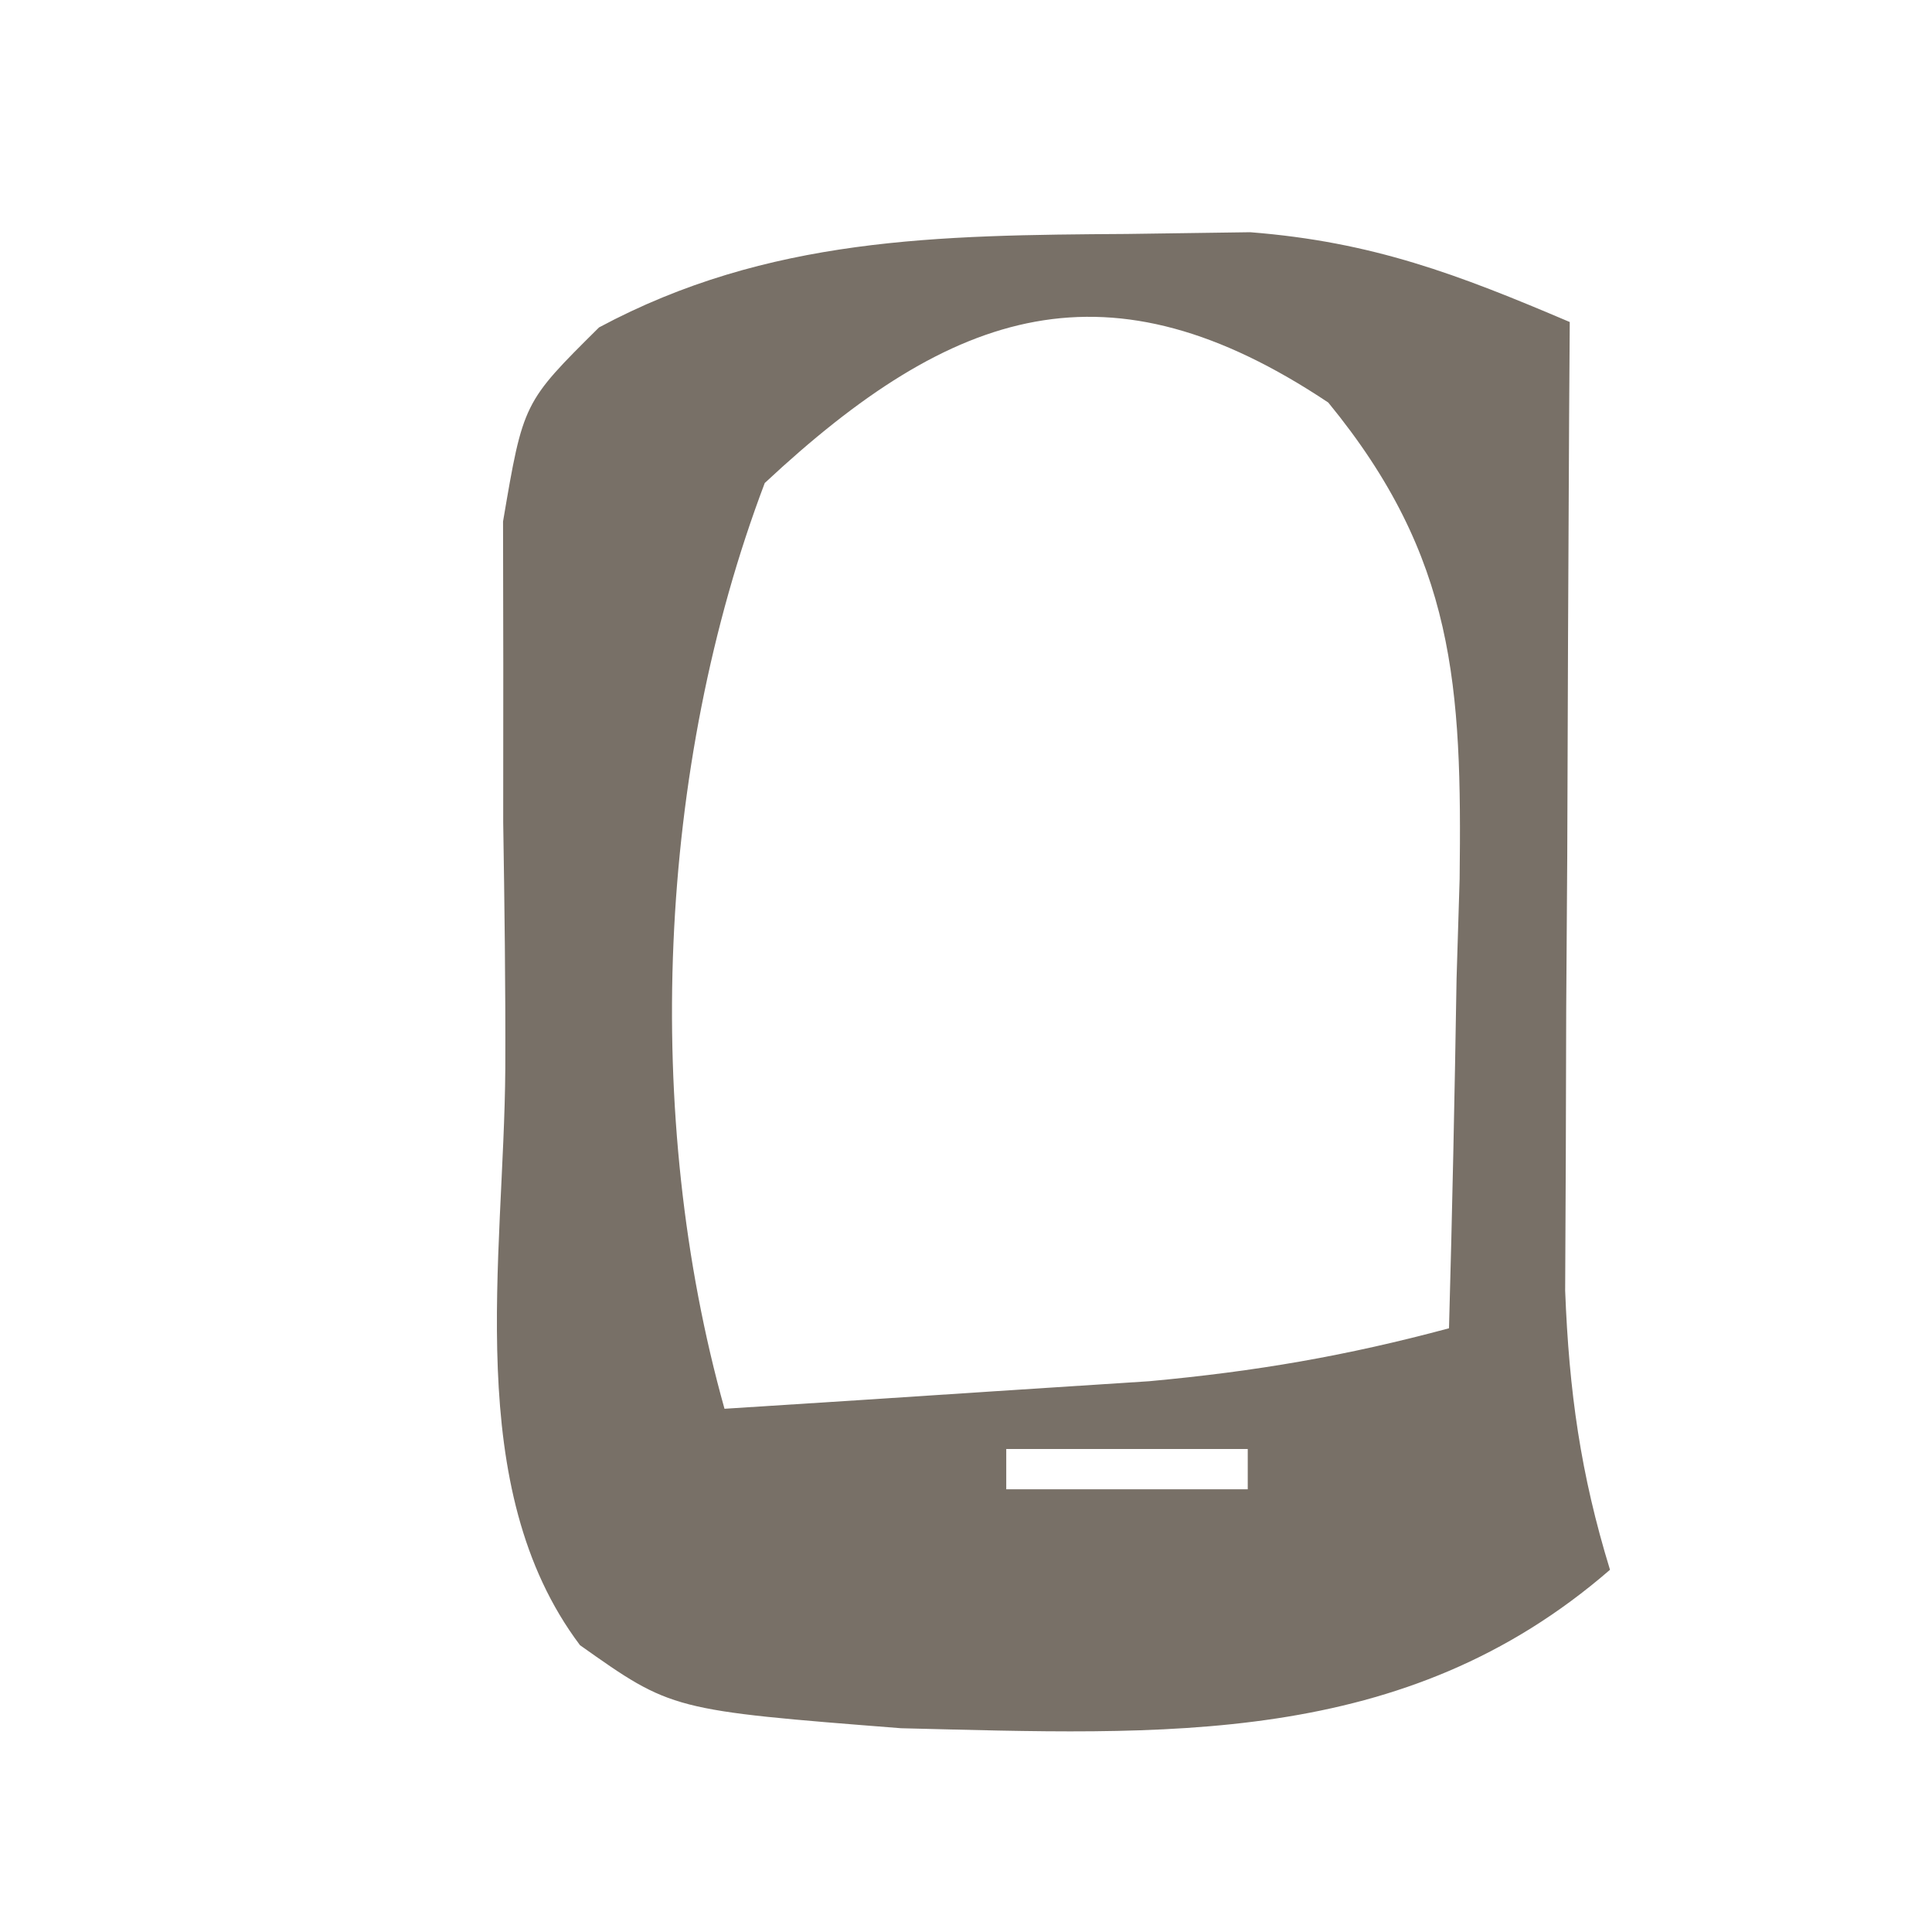
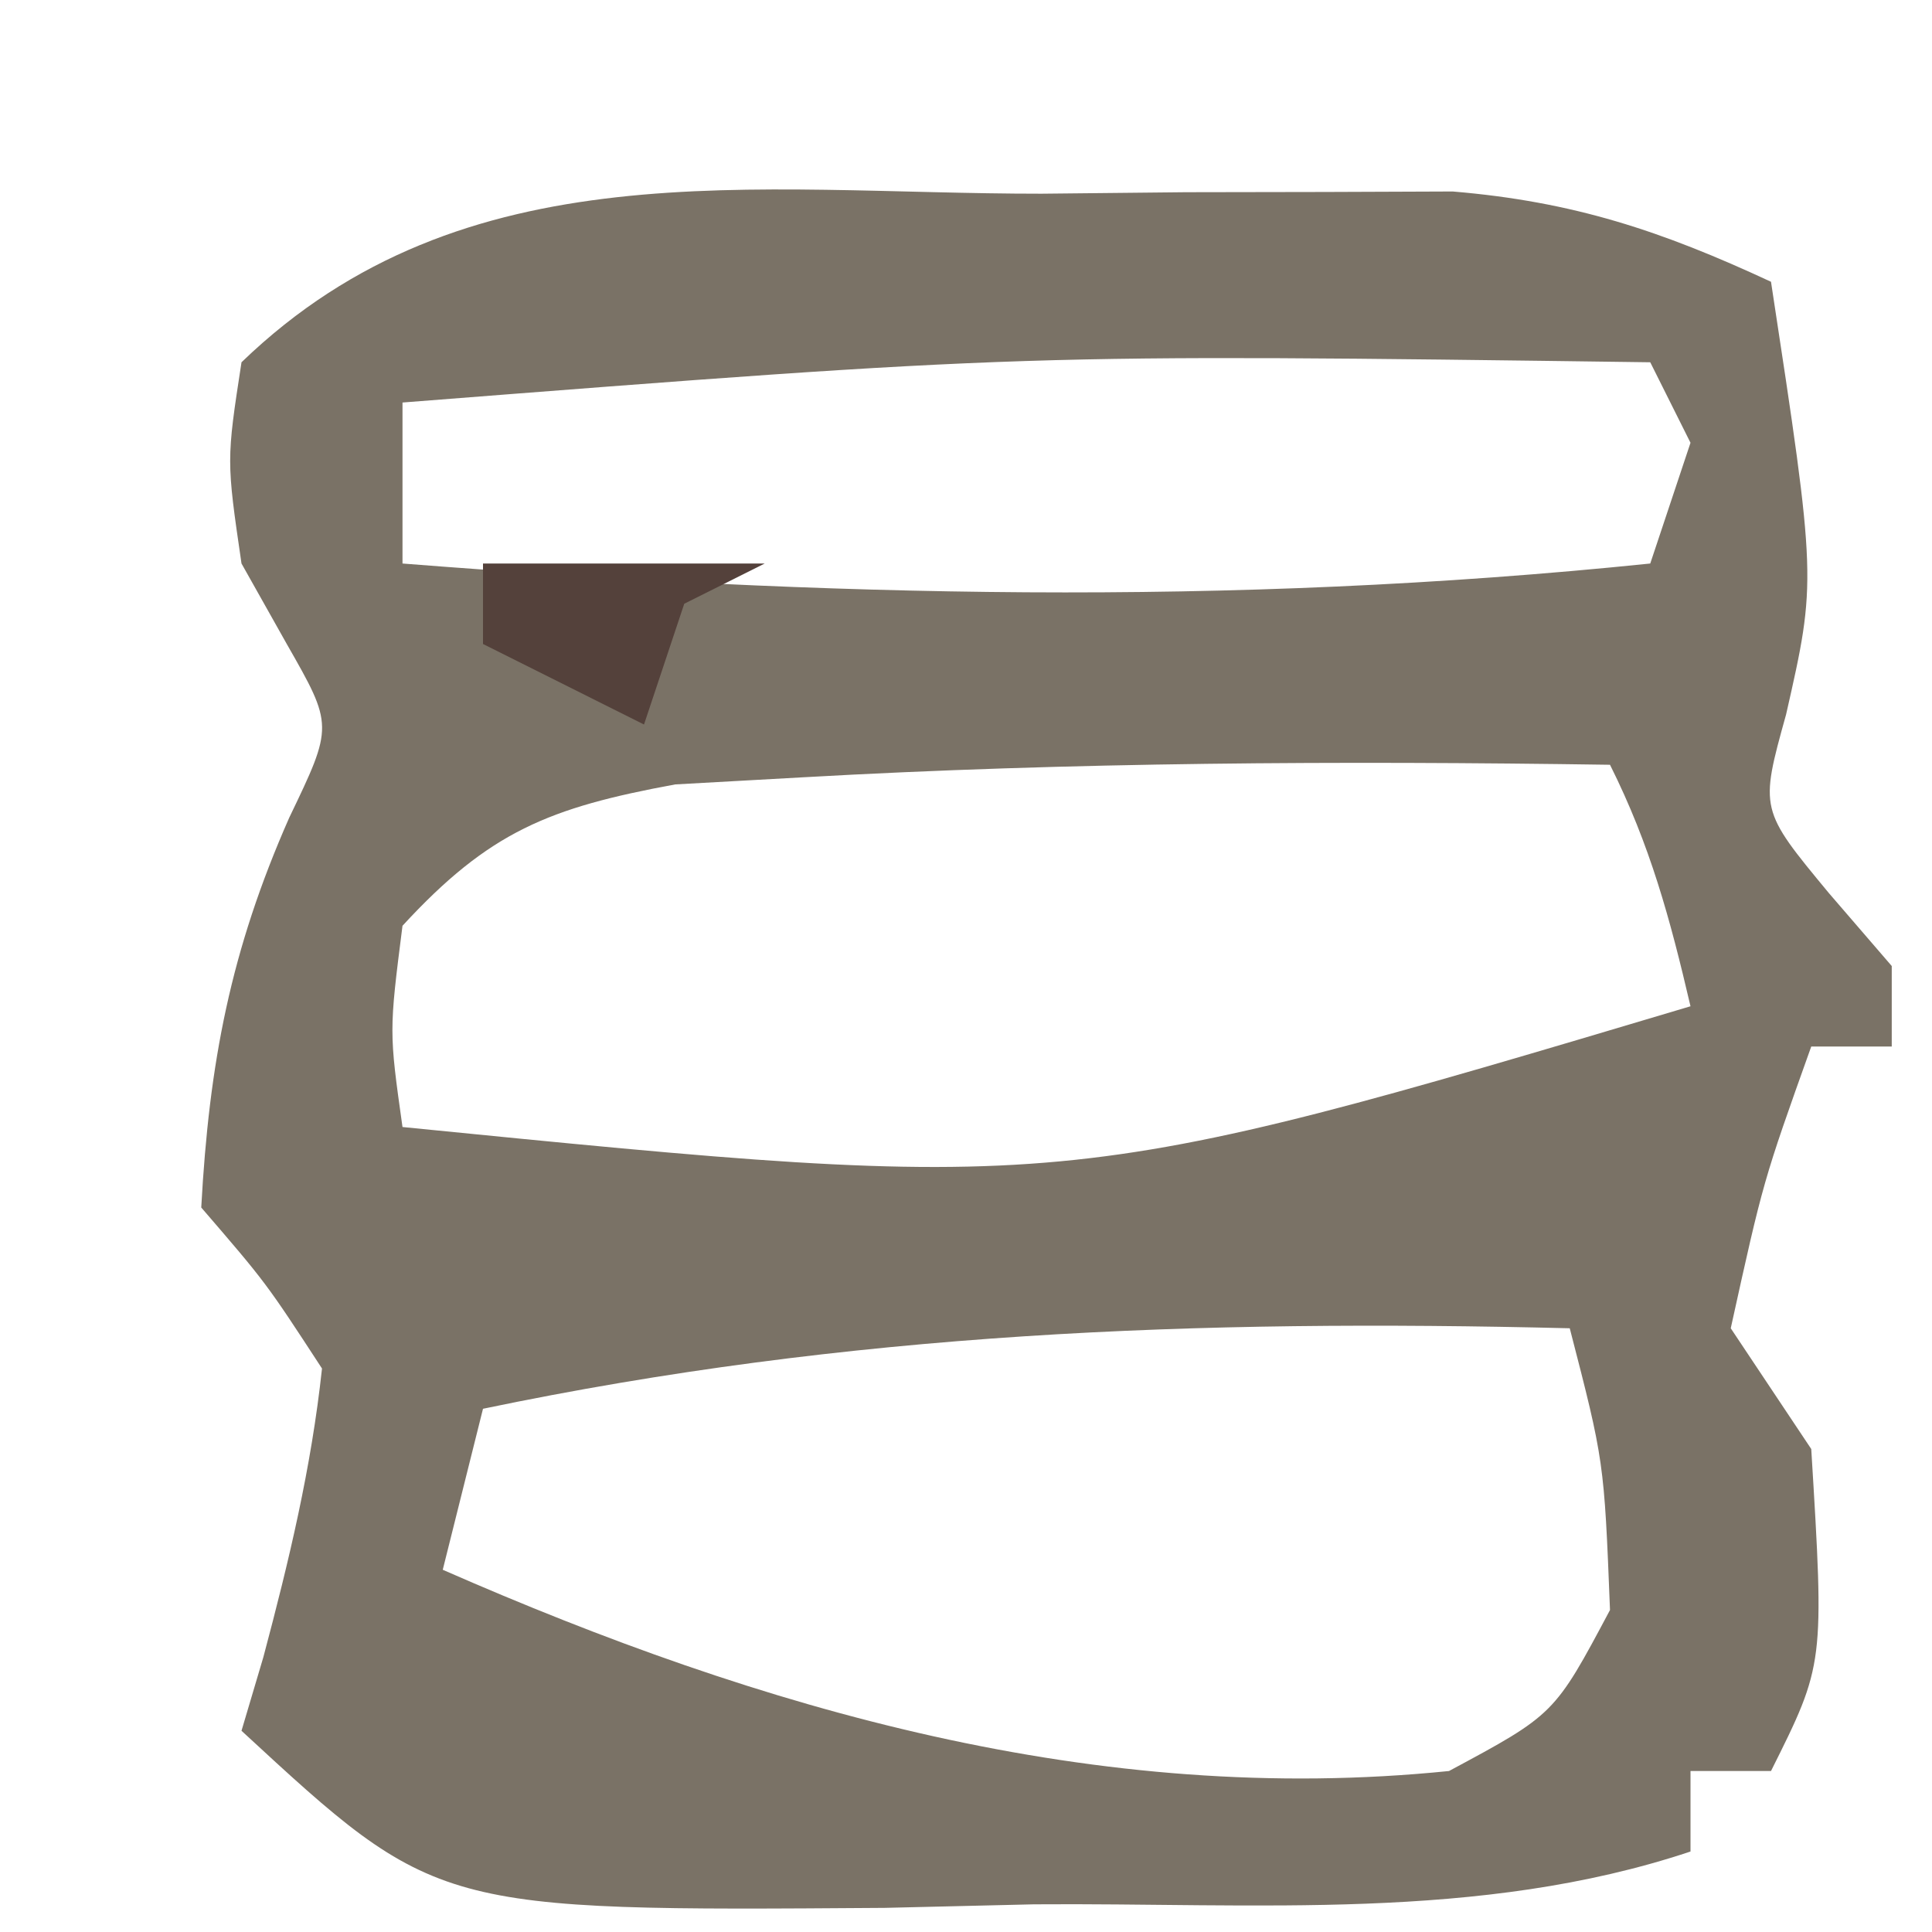
<svg xmlns="http://www.w3.org/2000/svg" version="1.1" width="48" height="48">
-   <path d="M0 0 C1.516 -0.021 1.516 -0.021 3.062 -0.043 C6.104 0.196 8.215 1.002 11 2.188 C10.995 2.984 10.99 3.781 10.984 4.603 C10.963 8.214 10.95 11.826 10.938 15.438 C10.929 16.692 10.921 17.946 10.912 19.238 C10.909 20.444 10.906 21.649 10.902 22.891 C10.897 24.001 10.892 25.111 10.886 26.255 C10.983 28.759 11.268 30.806 12 33.188 C6.876 37.631 0.912 37.281 -5.613 37.125 C-11.308 36.678 -11.308 36.678 -13.59 35.062 C-16.532 31.151 -15.476 25.444 -15.446 20.736 C-15.438 18.694 -15.466 16.655 -15.498 14.613 C-15.497 13.328 -15.497 12.043 -15.496 10.719 C-15.498 9.539 -15.5 8.358 -15.502 7.143 C-15 4.188 -15 4.188 -13.117 2.322 C-8.919 0.073 -4.688 0.03 0 0 Z M-9 6.188 C-11.677 13.254 -12.037 21.92 -10 29.188 C-7.75 29.046 -5.5 28.899 -3.25 28.75 C-1.997 28.669 -0.744 28.588 0.547 28.504 C3.205 28.26 5.449 27.874 8 27.188 C8.081 24.291 8.141 21.397 8.188 18.5 C8.213 17.683 8.238 16.867 8.264 16.025 C8.322 11.245 8.161 8.041 5 4.188 C-0.446 0.557 -4.295 1.796 -9 6.188 Z M-3 30.188 C-3 30.517 -3 30.848 -3 31.188 C-1.02 31.188 0.96 31.188 3 31.188 C3 30.858 3 30.527 3 30.188 C1.02 30.188 -0.96 30.188 -3 30.188 Z " fill="#787067" transform="translate(28,5.8125)" />
+   <path d="M0 0 C1.777 -0.018 1.777 -0.018 3.59 -0.037 C4.733 -0.039 5.877 -0.041 7.055 -0.043 C8.099 -0.047 9.143 -0.051 10.218 -0.055 C13.221 0.196 15.406 0.924 18.125 2.188 C19.257 9.607 19.257 9.607 18.5 12.938 C17.844 15.3 17.844 15.3 19.562 17.375 C20.078 17.973 20.594 18.571 21.125 19.188 C21.125 19.848 21.125 20.508 21.125 21.188 C20.465 21.188 19.805 21.188 19.125 21.188 C17.931 24.531 17.931 24.531 17.125 28.188 C17.785 29.177 18.445 30.168 19.125 31.188 C19.452 36.533 19.452 36.533 18.125 39.188 C17.465 39.188 16.805 39.188 16.125 39.188 C16.125 39.847 16.125 40.508 16.125 41.188 C10.875 42.938 5.308 42.457 -0.188 42.5 C-2.023 42.544 -2.023 42.544 -3.896 42.588 C-15.025 42.667 -15.025 42.667 -19.875 38.188 C-19.696 37.584 -19.517 36.981 -19.332 36.359 C-18.692 33.955 -18.142 31.663 -17.875 29.188 C-19.267 27.054 -19.267 27.054 -20.875 25.188 C-20.679 21.587 -20.145 18.799 -18.688 15.5 C-17.591 13.218 -17.591 13.218 -18.75 11.188 C-19.121 10.527 -19.492 9.867 -19.875 9.188 C-20.25 6.625 -20.25 6.625 -19.875 4.188 C-14.329 -1.167 -7.178 0.004 0 0 Z M-15.875 5.188 C-15.875 6.508 -15.875 7.827 -15.875 9.188 C-5.386 10.013 4.631 10.269 15.125 9.188 C15.455 8.197 15.785 7.207 16.125 6.188 C15.795 5.527 15.465 4.867 15.125 4.188 C-0.406 3.98 -0.406 3.98 -15.875 5.188 Z M-5.938 14.5 C-6.98 14.558 -8.023 14.616 -9.098 14.676 C-12.227 15.252 -13.719 15.845 -15.875 18.188 C-16.209 20.814 -16.209 20.814 -15.875 23.188 C0.573 24.825 0.573 24.825 16.125 20.188 C15.619 18.019 15.125 16.188 14.125 14.188 C7.429 14.089 0.75 14.121 -5.938 14.5 Z M-13.875 30.188 C-14.205 31.508 -14.535 32.828 -14.875 34.188 C-6.946 37.666 1.387 40.078 10.125 39.188 C12.744 37.782 12.744 37.782 14.125 35.188 C13.979 31.493 13.979 31.493 13.125 28.188 C3.844 27.959 -4.745 28.283 -13.875 30.188 Z " fill="#7A7266" transform="translate(25.875,4.8125)" />
+   <path d="M0 0 C2.31 0 4.62 0 7 0 C6.01 0.495 6.01 0.495 5 1 C4.67 1.99 4.34 2.98 4 4 C2.68 3.34 1.36 2.68 0 2 C0 1.34 0 0.68 0 0 Z " fill="#54413B" transform="translate(12,14)" />
</svg>
